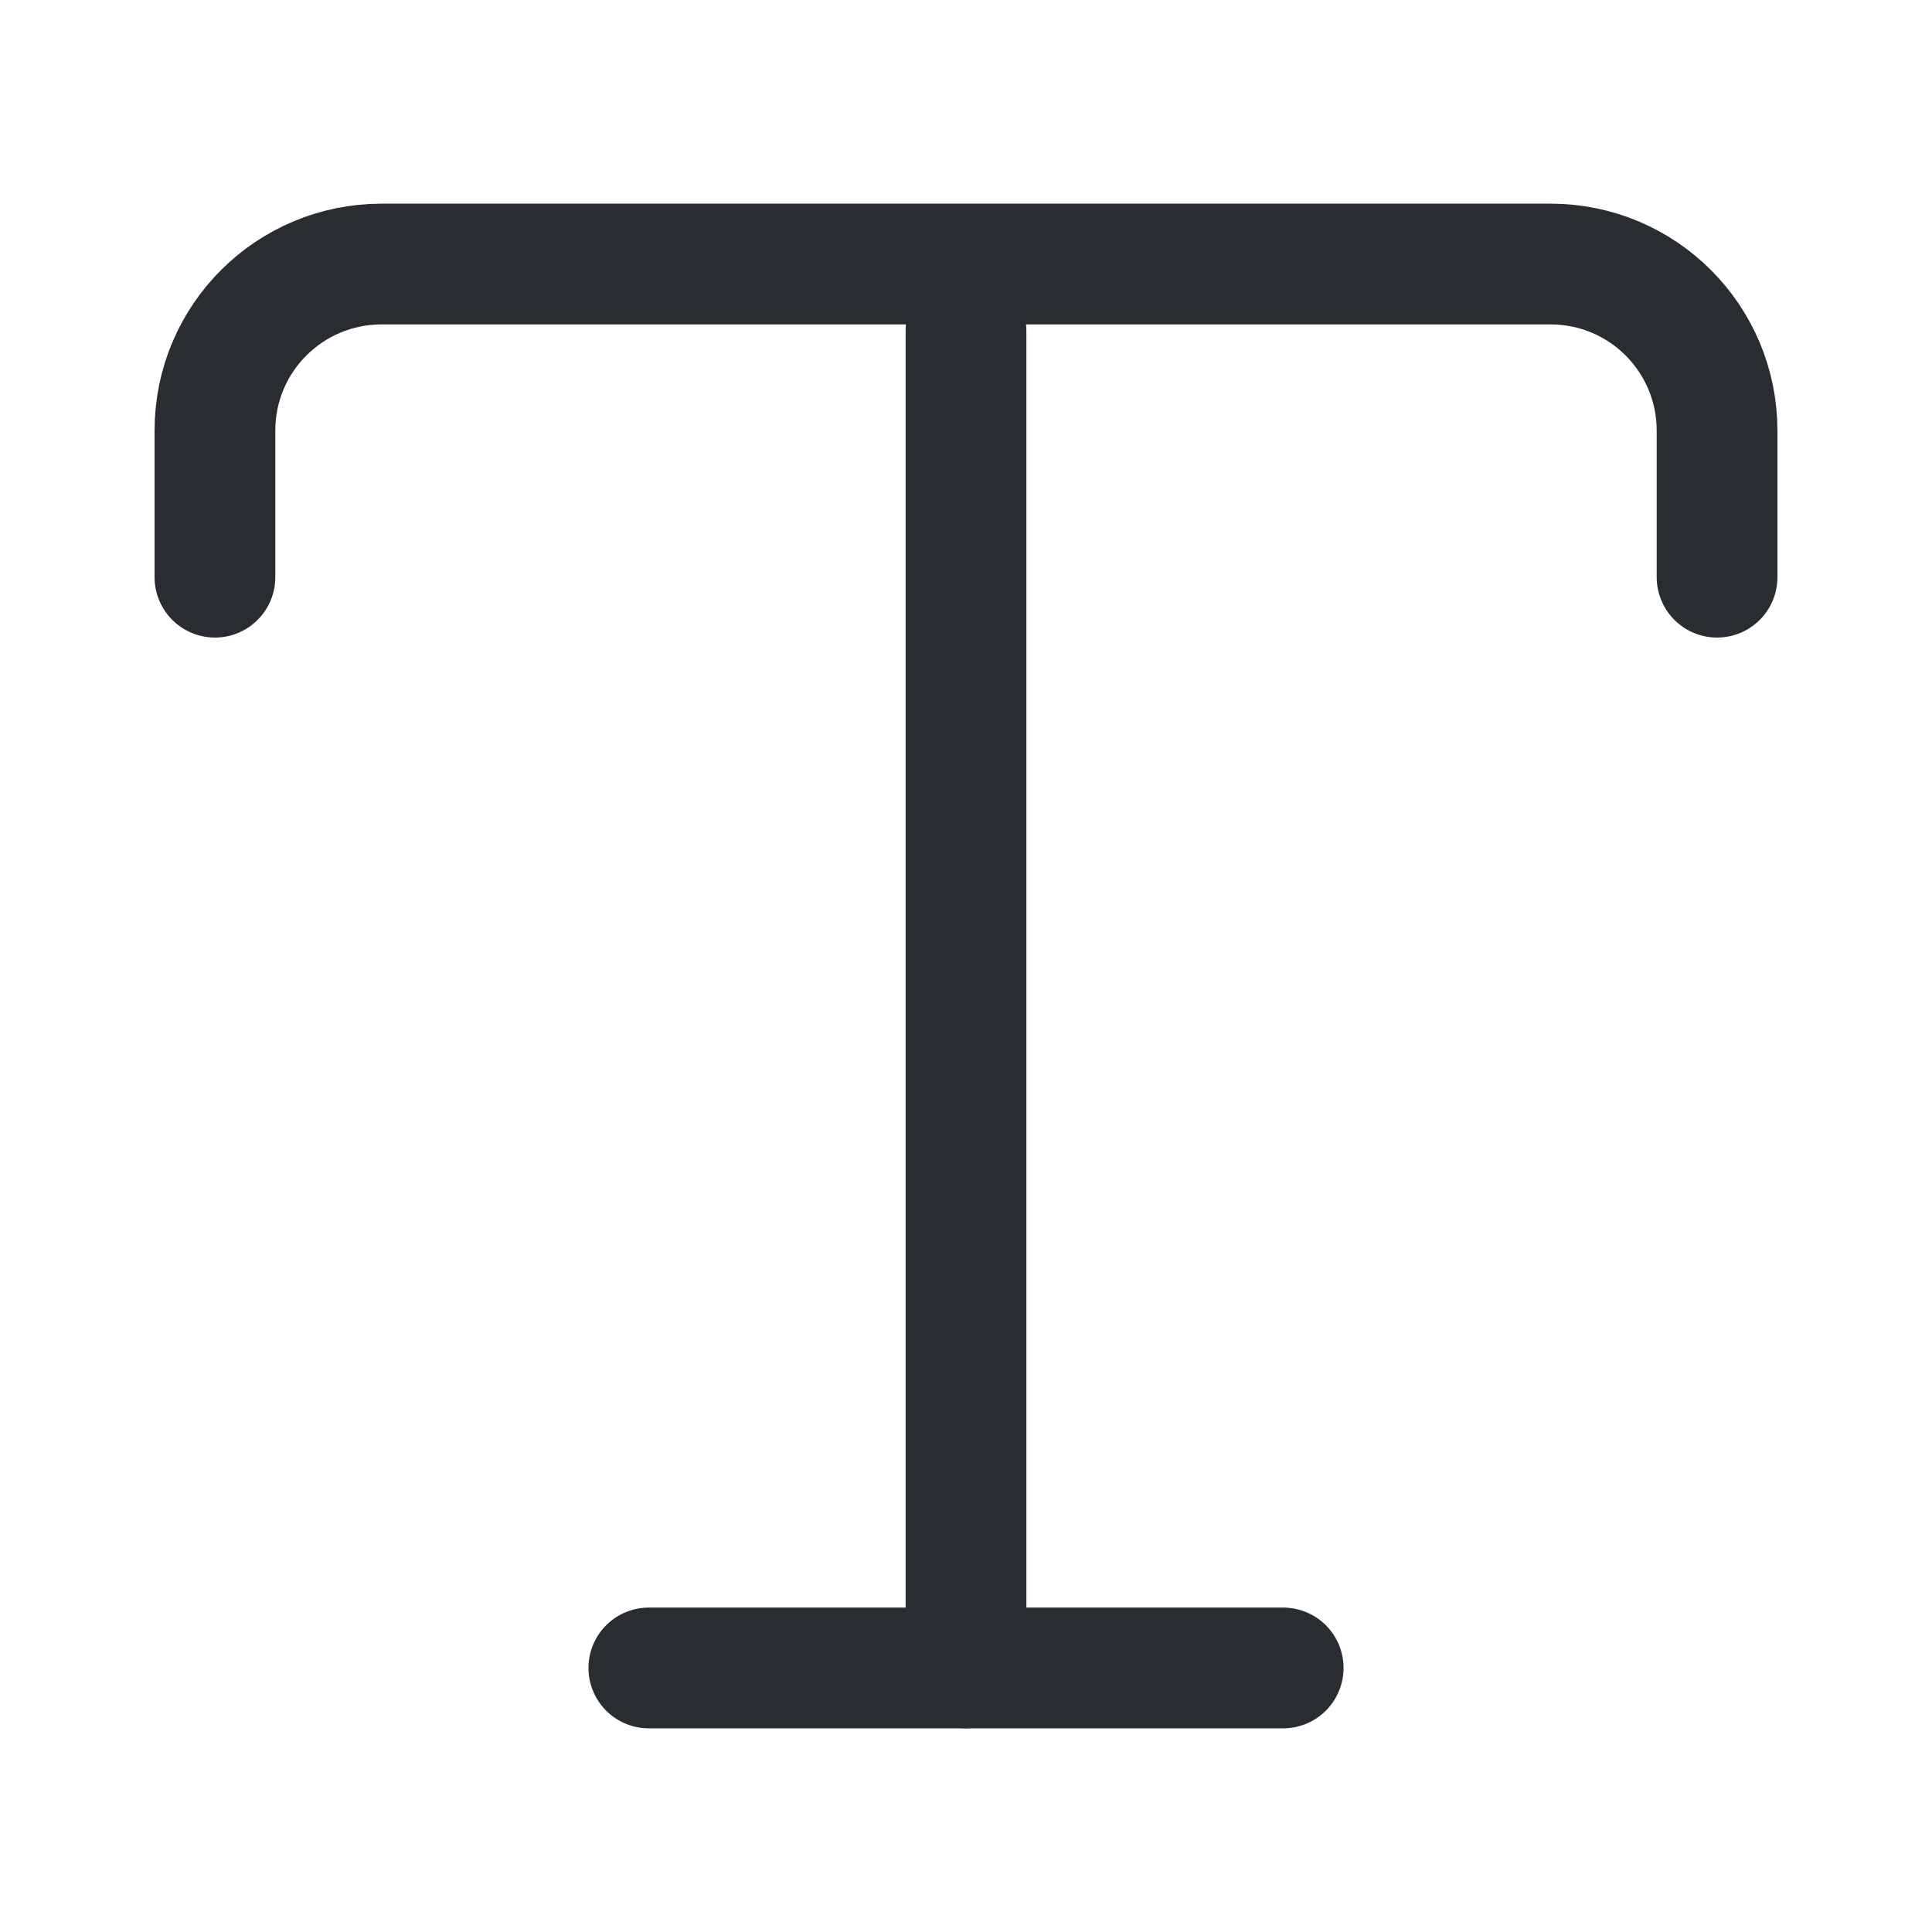
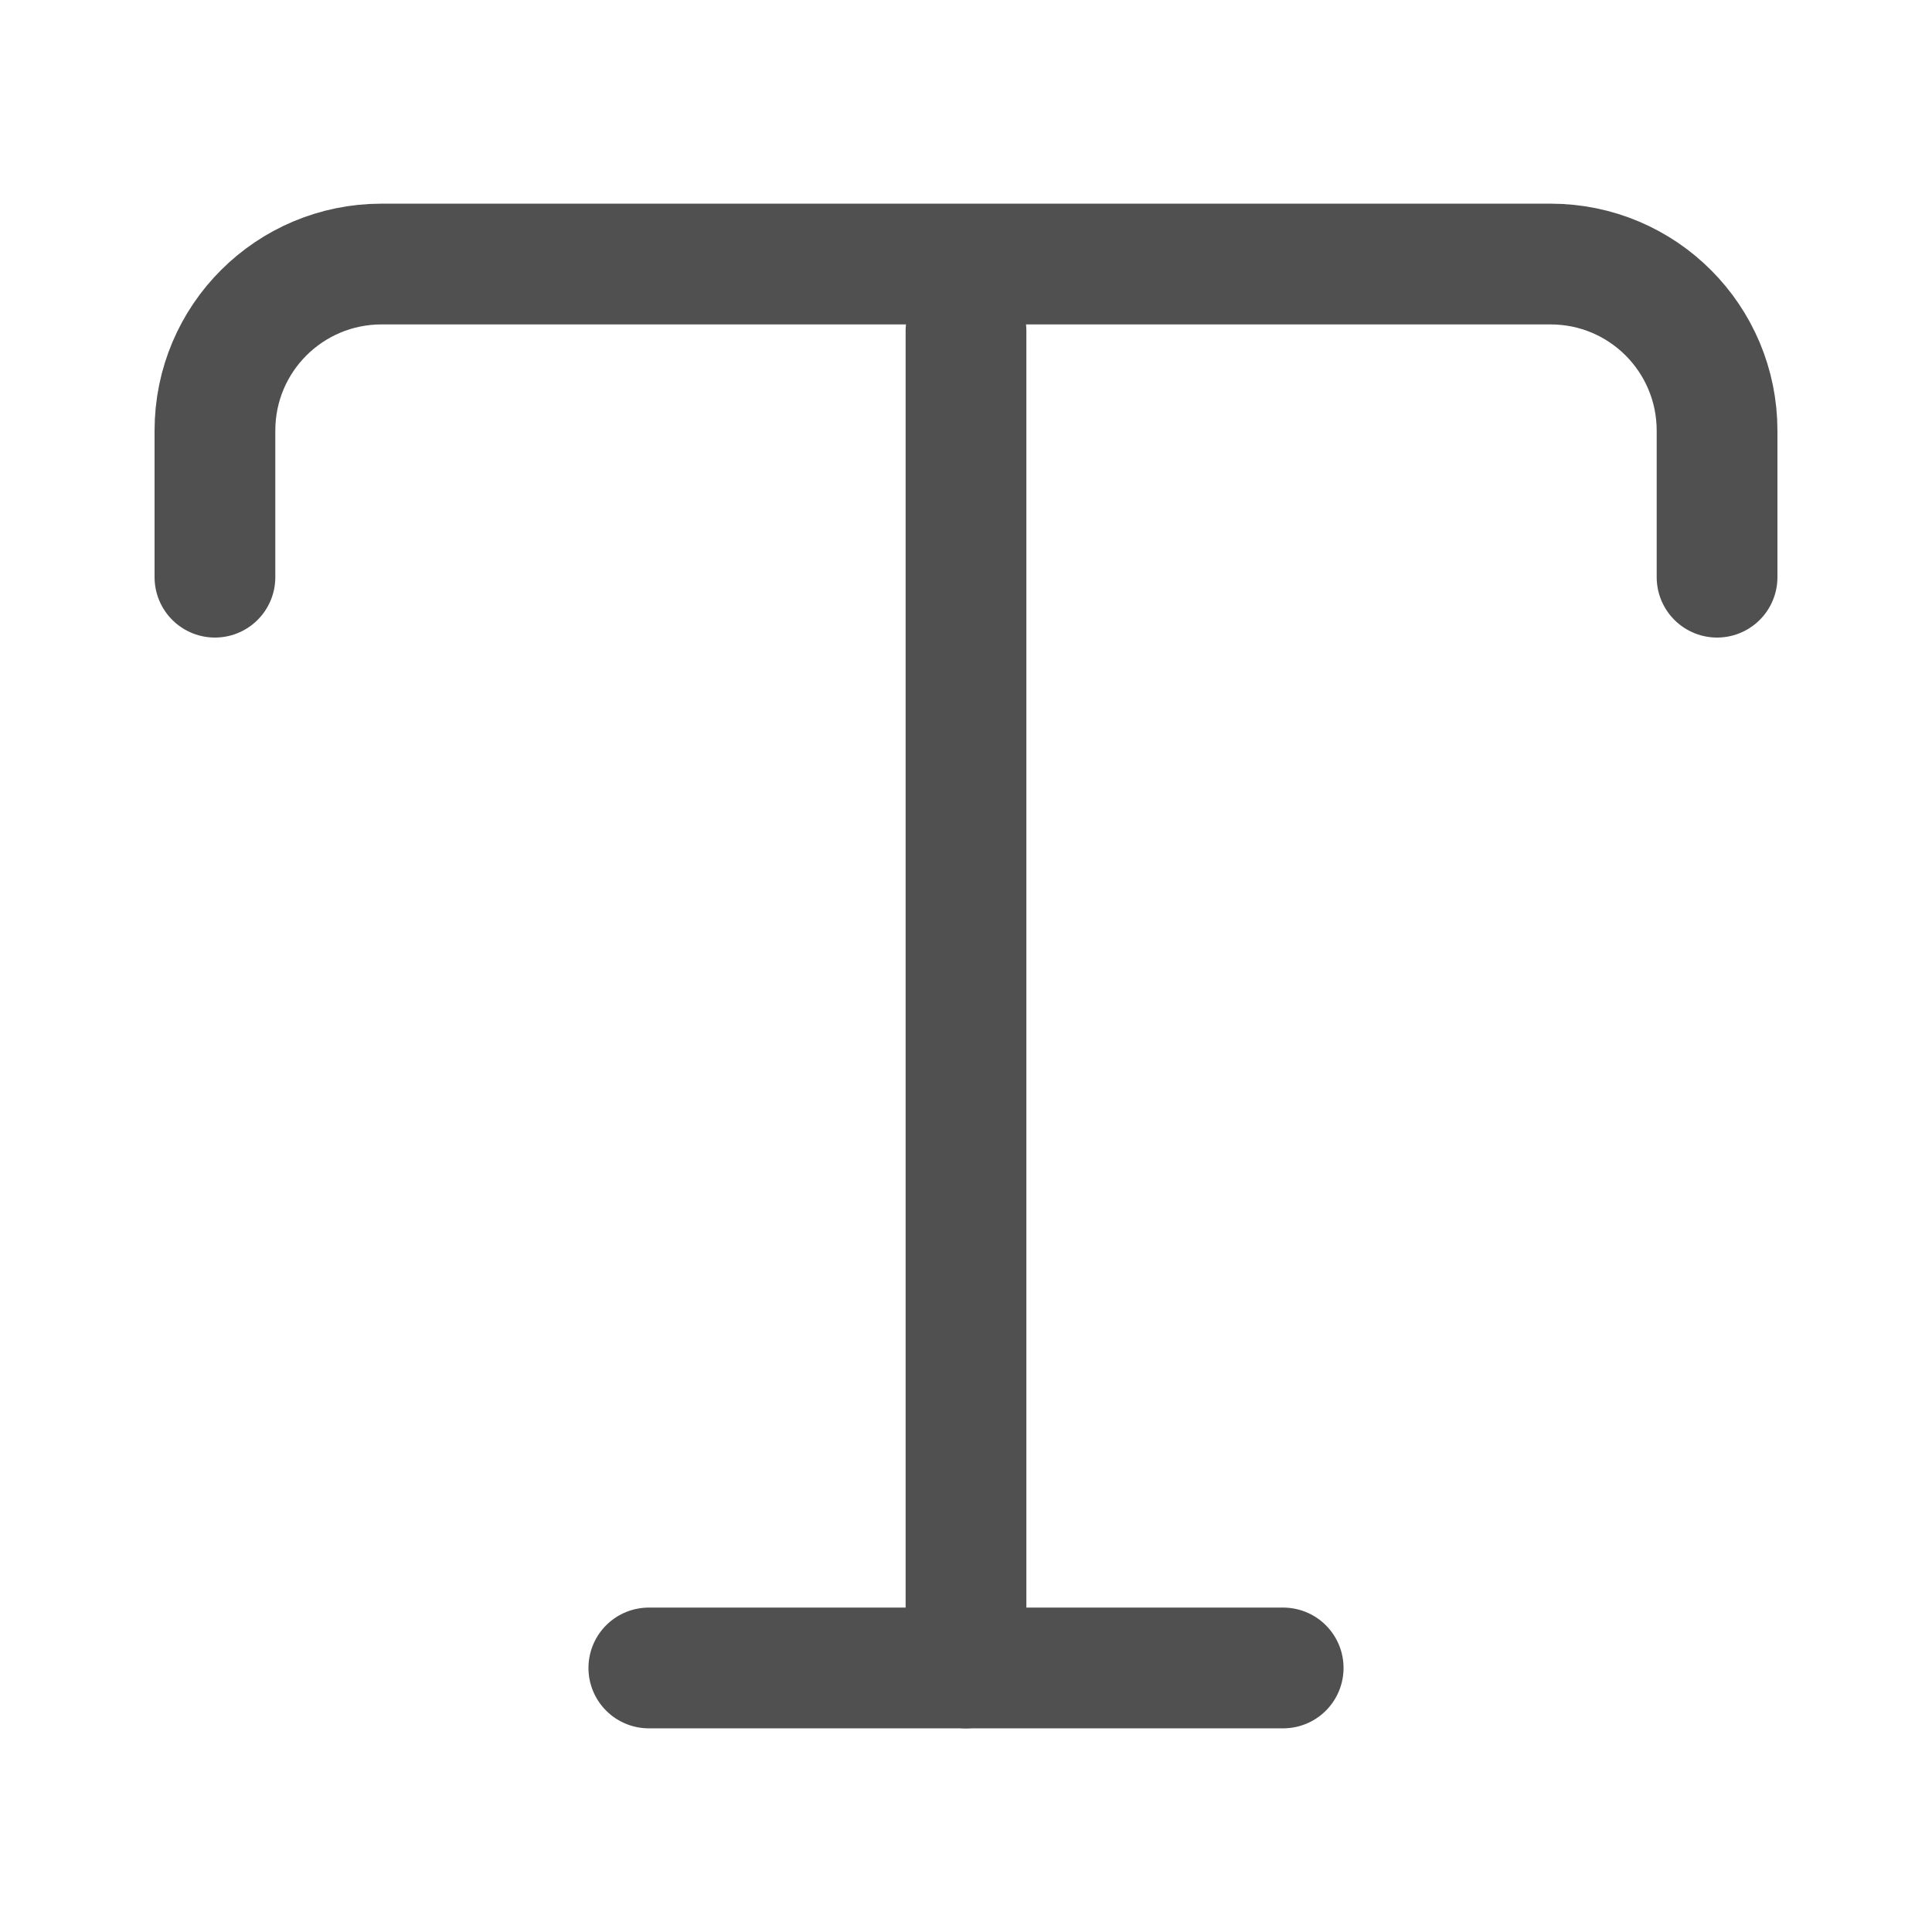
<svg xmlns="http://www.w3.org/2000/svg" width="24" height="24" viewBox="0 0 24 24" fill="none">
-   <path d="M2.67 7.17V5.35C2.67 4.2 3.6 3.28 4.74 3.28H19.26C20.41 3.28 21.33 4.21 21.33 5.35V7.17" stroke="#292D32" stroke-width="1.5" stroke-linecap="round" stroke-linejoin="round" />
-   <path d="M12 20.72V4.11" stroke="#292D32" stroke-width="1.5" stroke-linecap="round" stroke-linejoin="round" />
-   <path d="M8.06 20.72H15.94" stroke="#292D32" stroke-width="1.5" stroke-linecap="round" stroke-linejoin="round" />
+   <path d="M2.67 7.17V5.35C2.67 4.2 3.6 3.28 4.74 3.28H19.26C20.41 3.28 21.33 4.21 21.33 5.35V7.17" stroke="#505050" stroke-width="1.5" stroke-linecap="round" stroke-linejoin="round" />
+   <path d="M12 20.72V4.11" stroke="#505050" stroke-width="1.5" stroke-linecap="round" stroke-linejoin="round" />
+   <path d="M8.06 20.72H15.94" stroke="#505050" stroke-width="1.5" stroke-linecap="round" stroke-linejoin="round" />
</svg>
